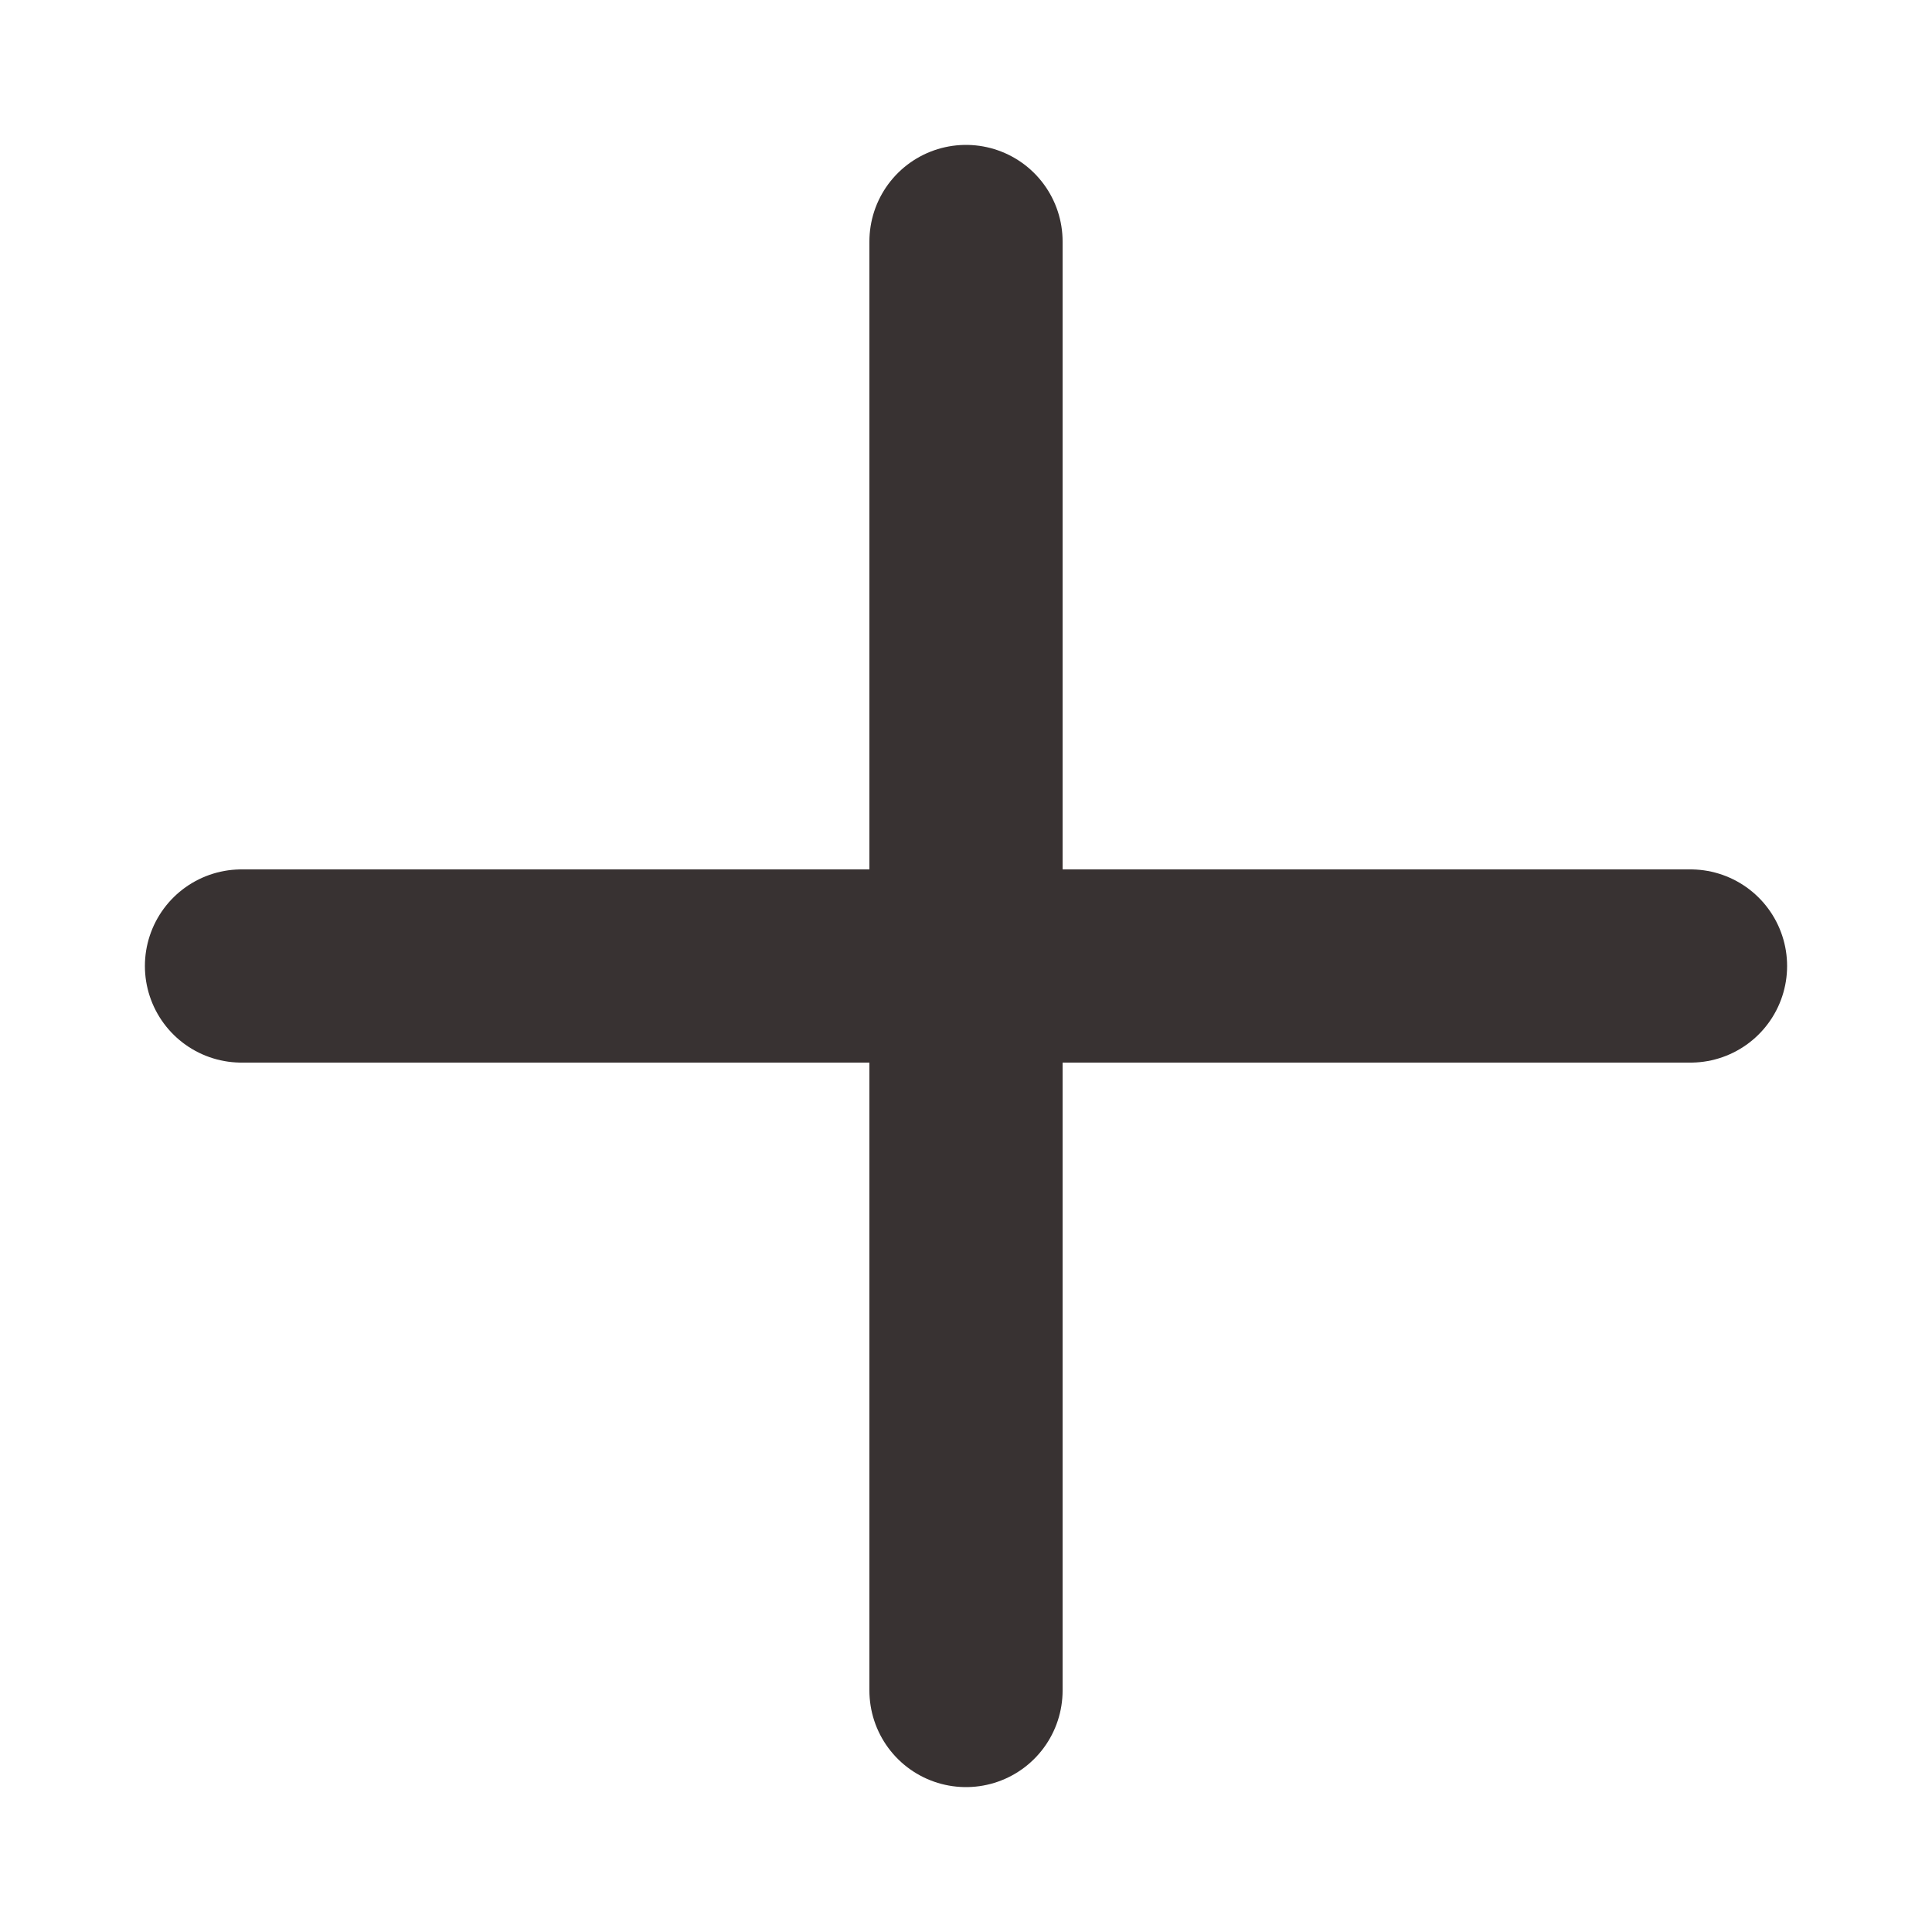
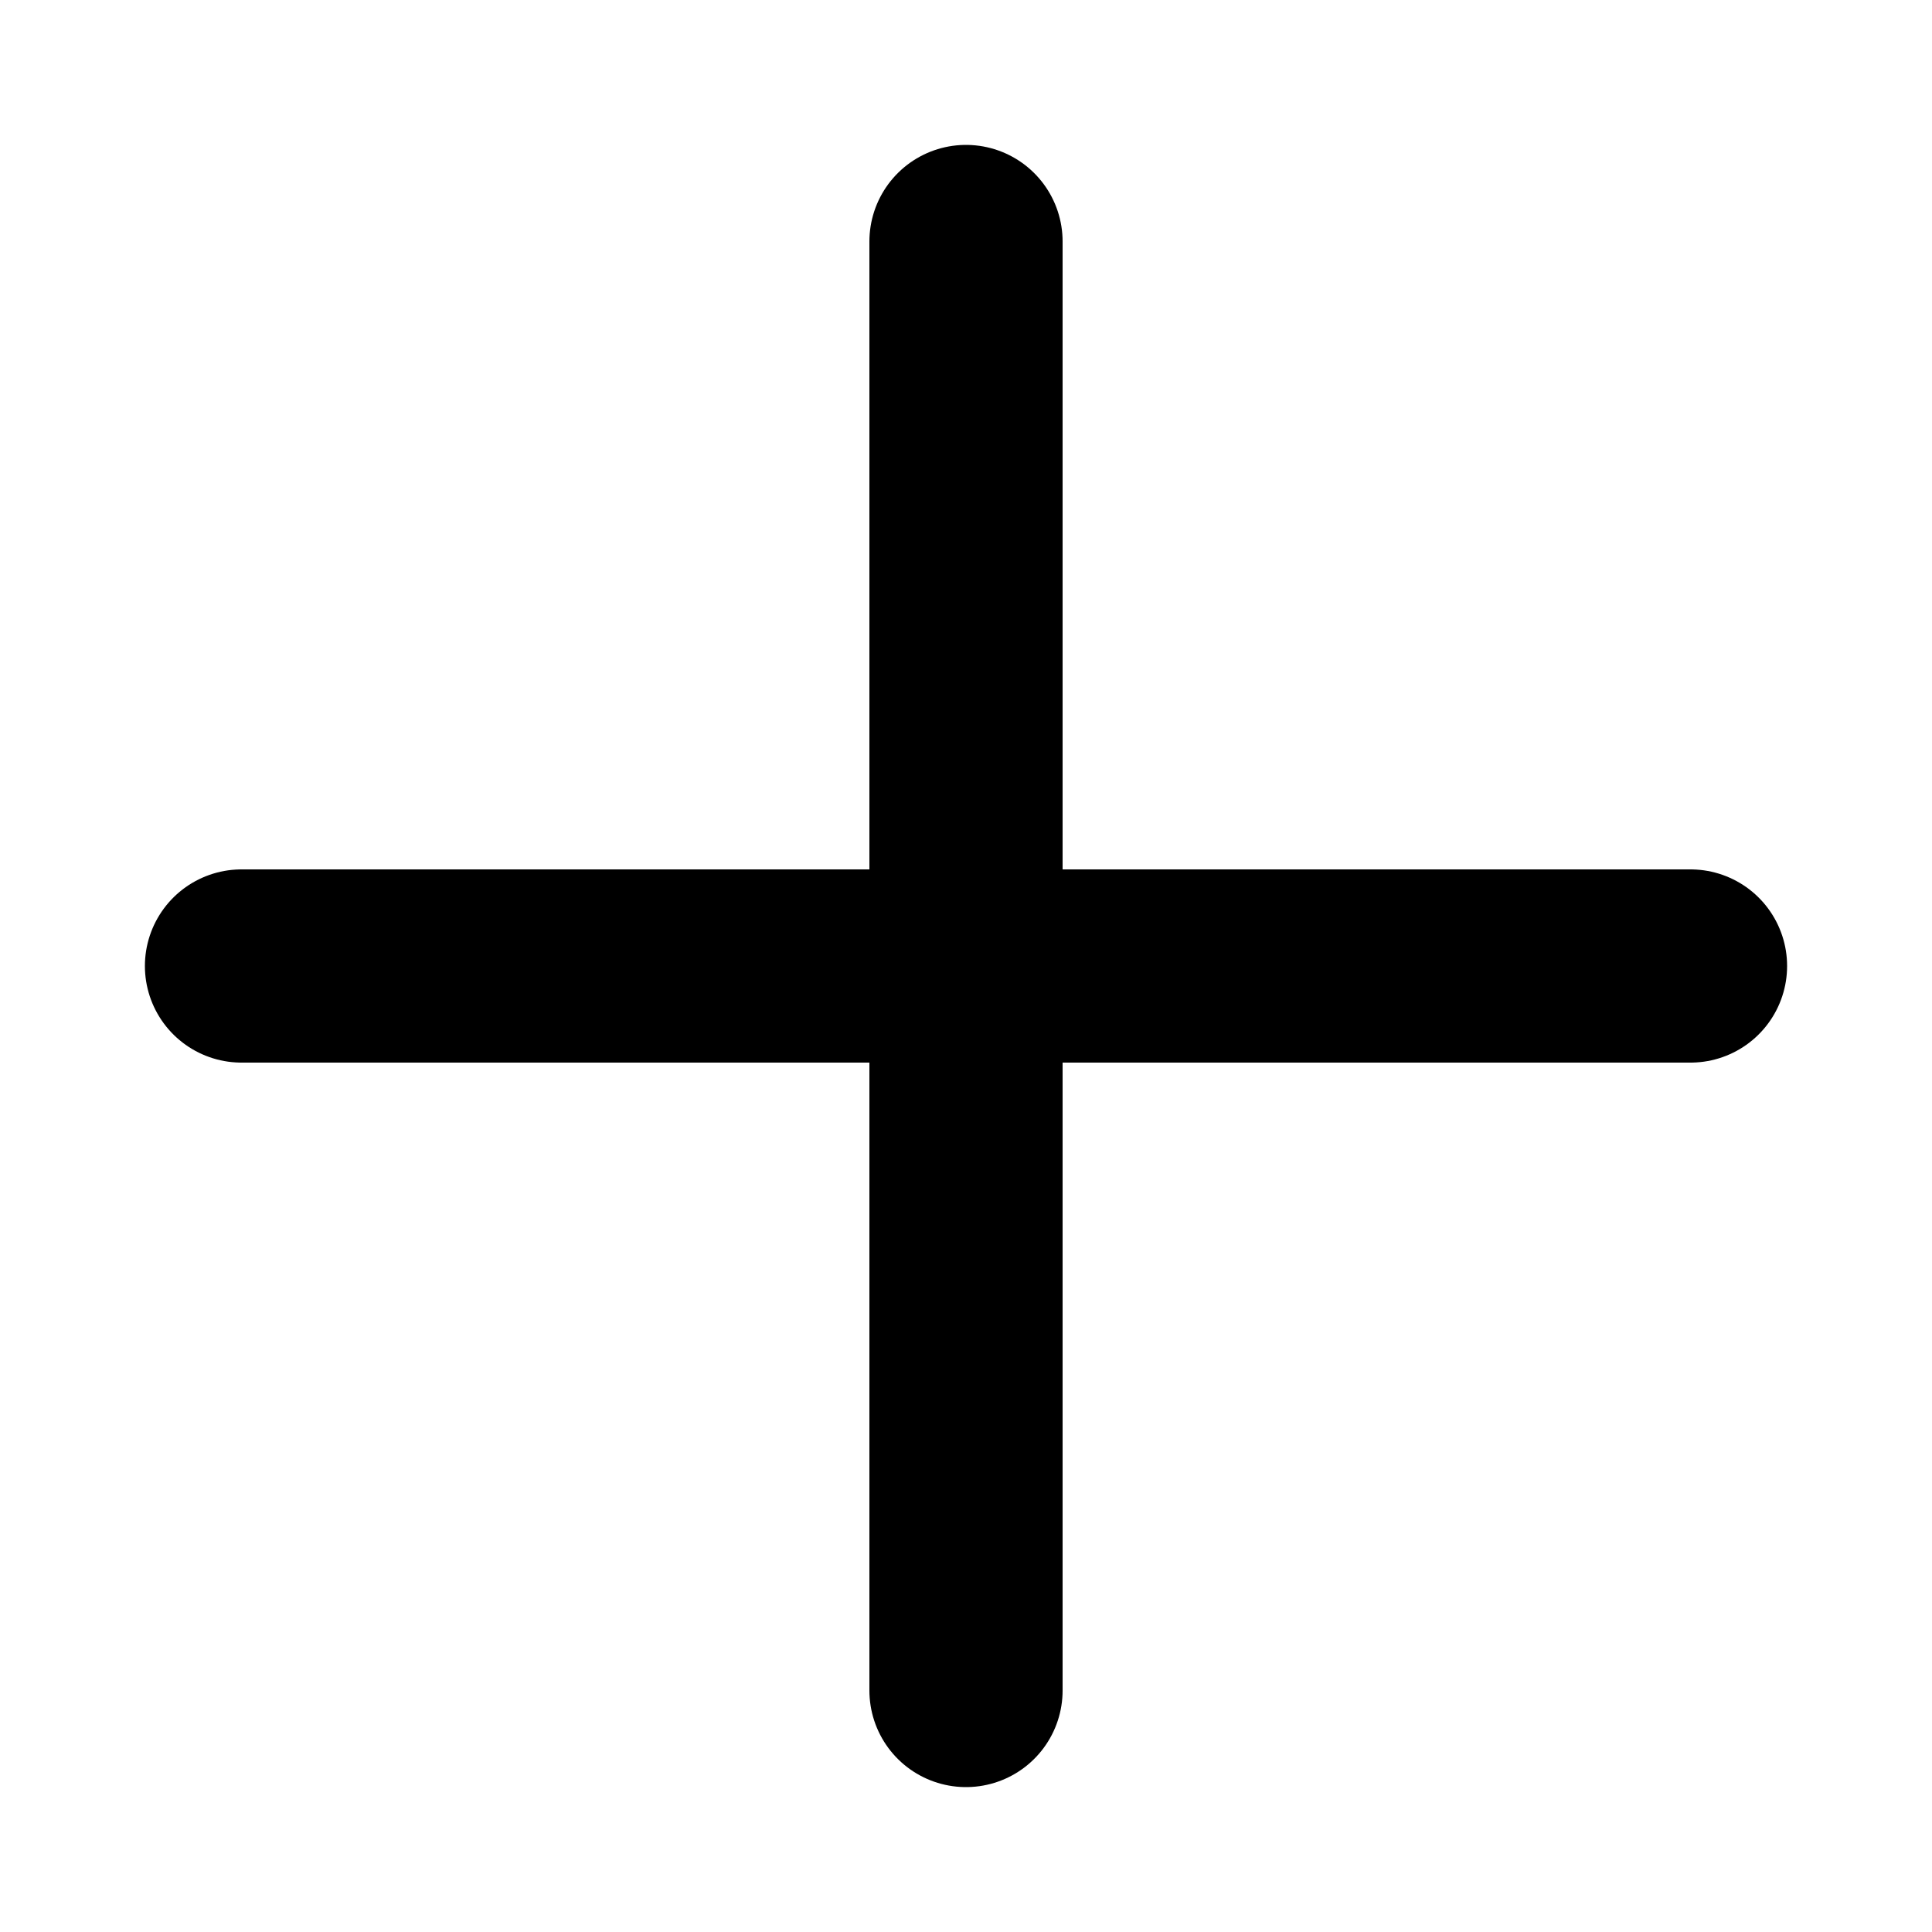
<svg xmlns="http://www.w3.org/2000/svg" width="24" height="24" viewBox="0 0 24 24" fill="none">
-   <path d="M12 3V12M12 12V21M12 12H3M12 12H21" stroke-width="2.4" stroke-linecap="round" stroke-linejoin="round" stroke="#383232" />
+   <path d="M12 3V12M12 12V21M12 12H3M12 12H21" stroke-width="2.4" stroke-linecap="round" stroke-linejoin="round" stroke="currentColor" />
</svg>
